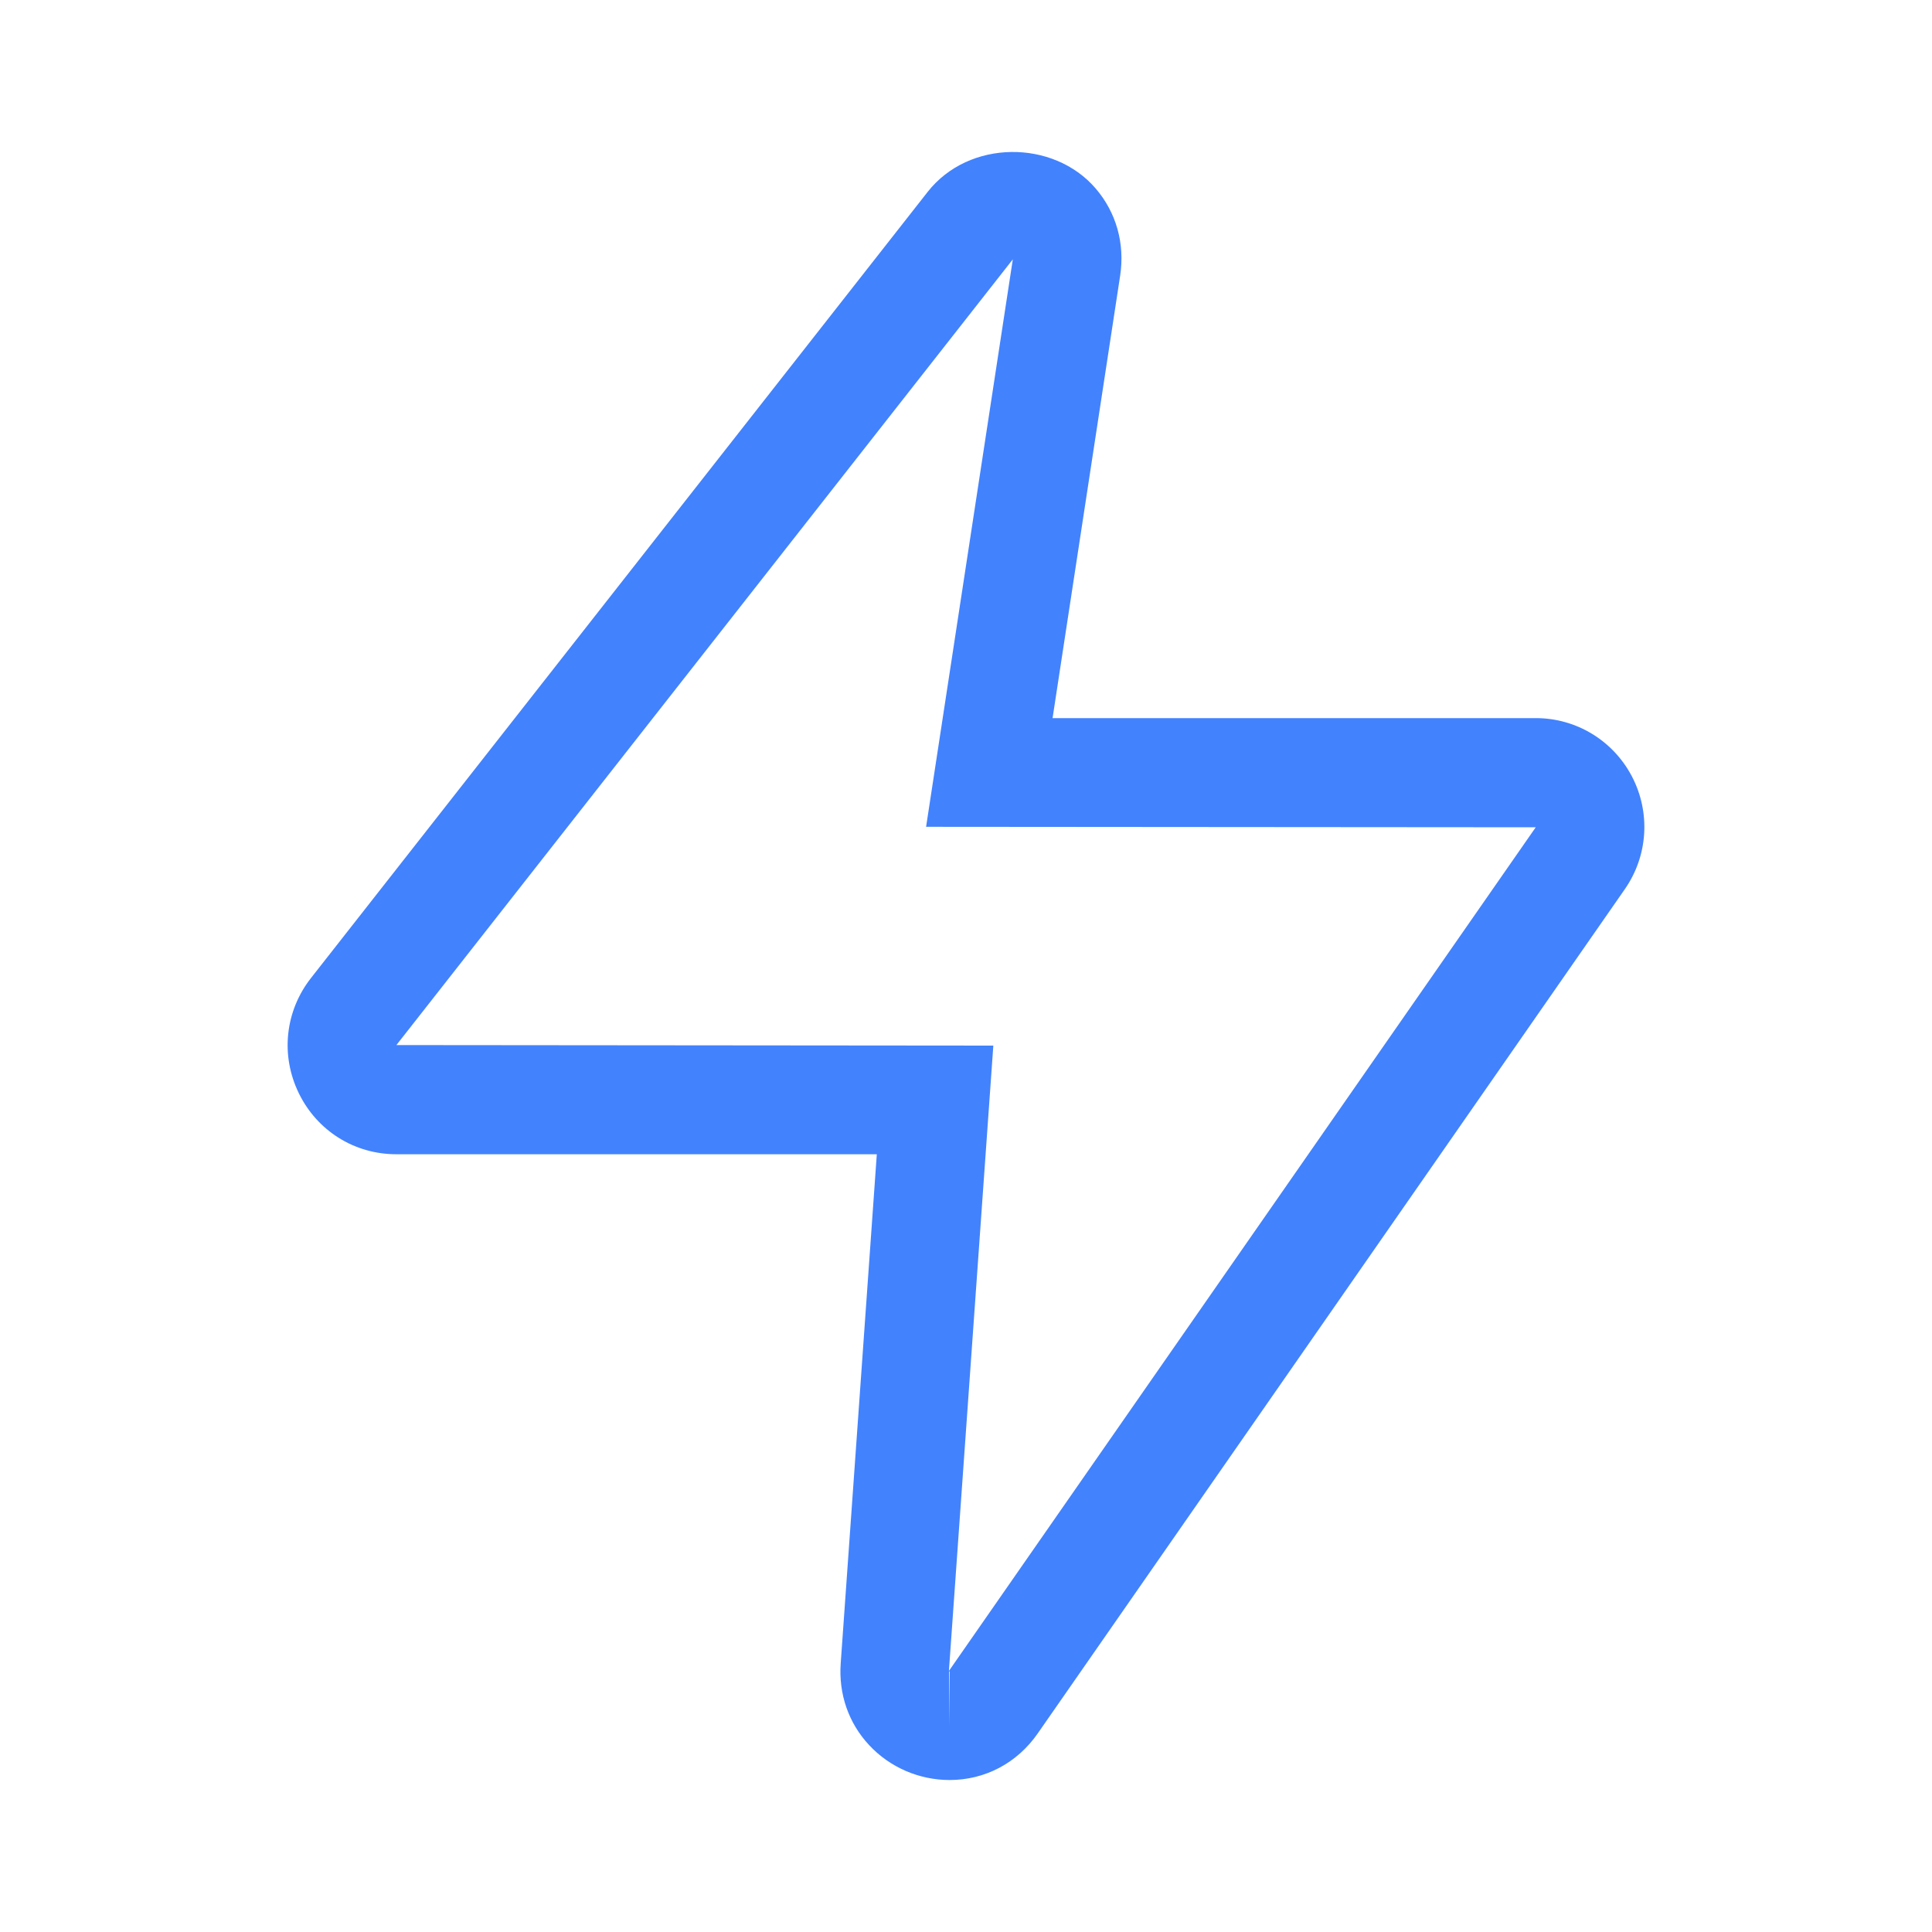
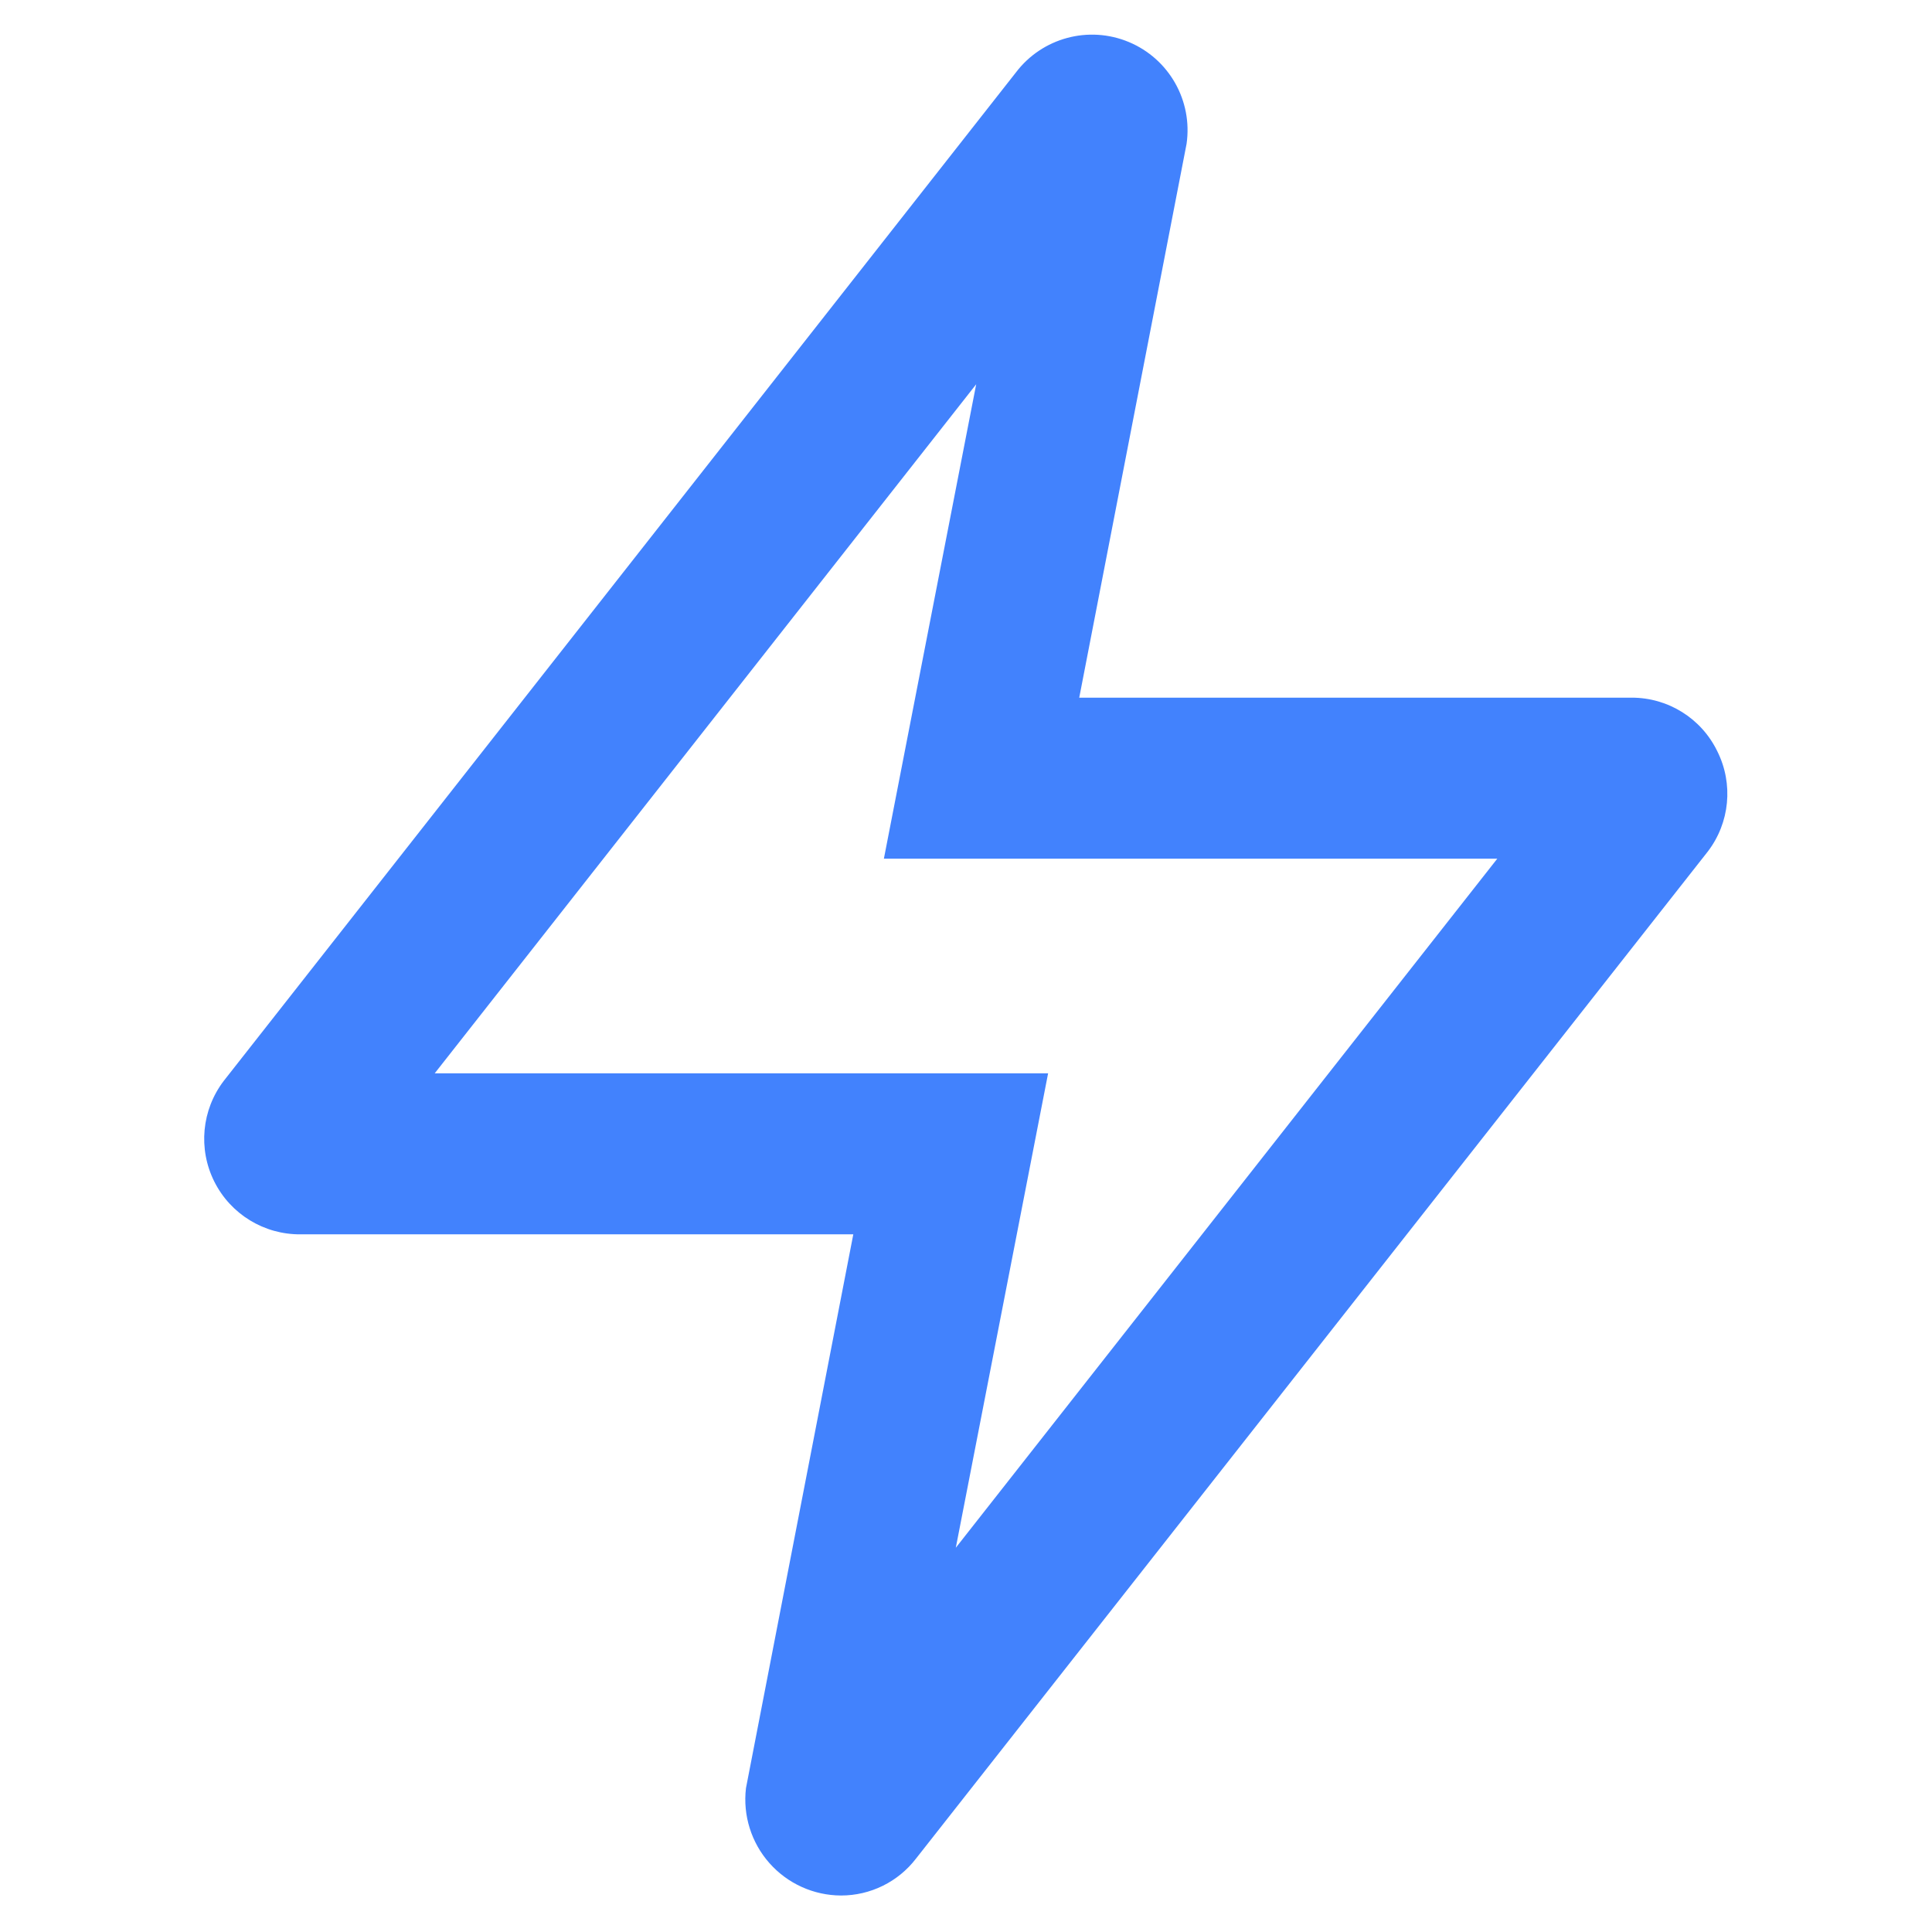
- <svg xmlns="http://www.w3.org/2000/svg" t="1649752457242" class="icon" viewBox="0 0 1024 1024" version="1.1" p-id="131743" width="128" height="128">
+ <svg xmlns="http://www.w3.org/2000/svg" t="1649753030802" class="icon" viewBox="0 0 1024 1024" version="1.1" p-id="137338" width="128" height="128">
  <defs>
    <style type="text/css">@font-face { font-family: feedback-iconfont; src: url("//at.alicdn.com/t/font_1031158_u69w8yhxdu.woff2?t=1630033759944") format("woff2"), url("//at.alicdn.com/t/font_1031158_u69w8yhxdu.woff?t=1630033759944") format("woff"), url("//at.alicdn.com/t/font_1031158_u69w8yhxdu.ttf?t=1630033759944") format("truetype"); }
</style>
  </defs>
-   <path d="M503.306 943.447c-16.165 0-31.741-6.741-42.681-18.538-10.887-11.686-16.208-27.08-15.027-43.371l19.128-269.765H210.028c-22.189 0-41.977-12.416-51.683-32.415-9.776-20.113-7.247-43.482 6.516-61.025L491.692 101.691c21.784-27.78 66.585-27.978 89.057-1.769 10.925 12.752 15.534 29.185 12.947 46.235l-35.813 234.458h256.116c21.46 0 41.01 11.882 50.981 30.953 9.972 19.158 8.51 42.078-3.851 59.802L550.073 918.671c-10.924 15.787-27.975 24.775-46.767 24.775z m-0.31-57.525l0.31 28.707V885.864c-0.113 0-0.196 0-0.31 0.057z m33.819-748.474L210.099 553.908l316.382 0.28-23.539 331.45 311.029-447.162-323.123-0.252 45.967-300.778z" p-id="131744" fill="#4282fd" />
+   <path d="M910.222 398.222a50.347 50.347 0 0 0-45.511-28.444H572.018l56.889-293.547a50.631 50.631 0 0 0-90.453-37.831L118.613 572.871A50.631 50.631 0 0 0 159.289 654.222h292.978l-56.889 293.547a50.916 50.916 0 0 0 50.347 56.889 50.062 50.062 0 0 0 39.822-19.627l419.556-533.618A50.347 50.347 0 0 0 910.222 398.222zM506.596 820.338L555.52 568.889H230.4L517.404 203.662 468.48 455.111H793.6z" p-id="137339" fill="#4282fd" />
</svg>
